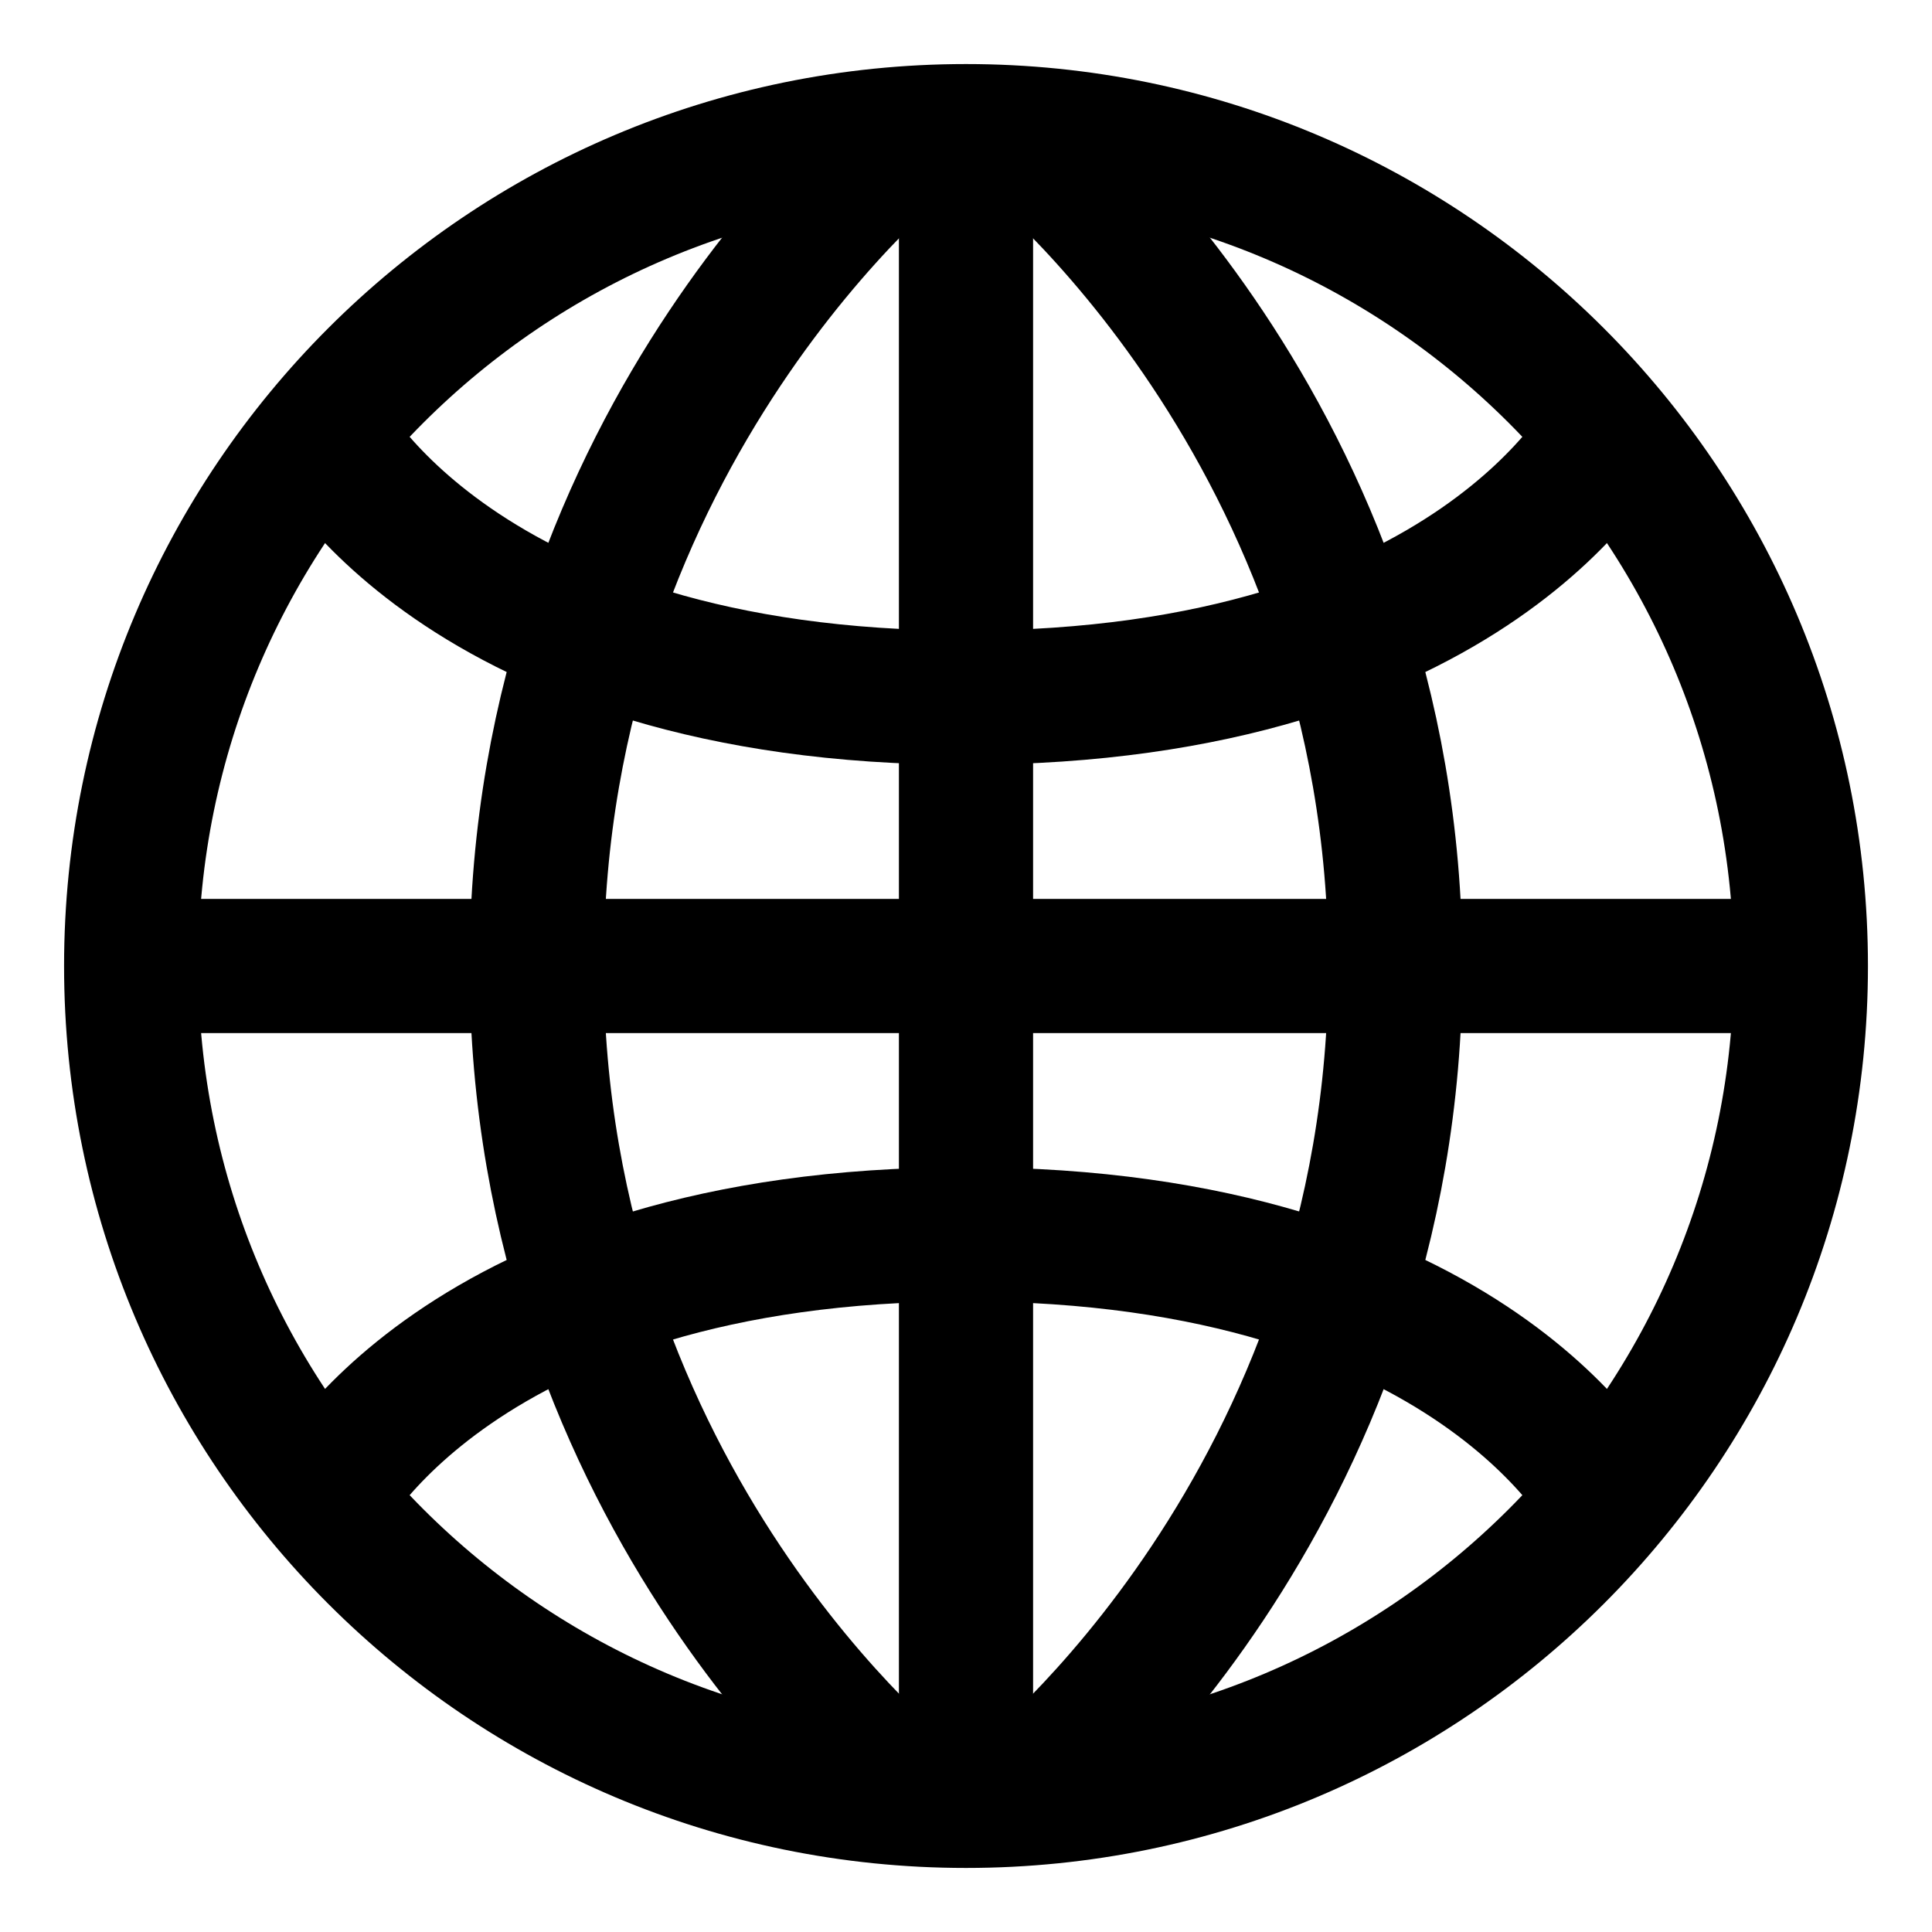
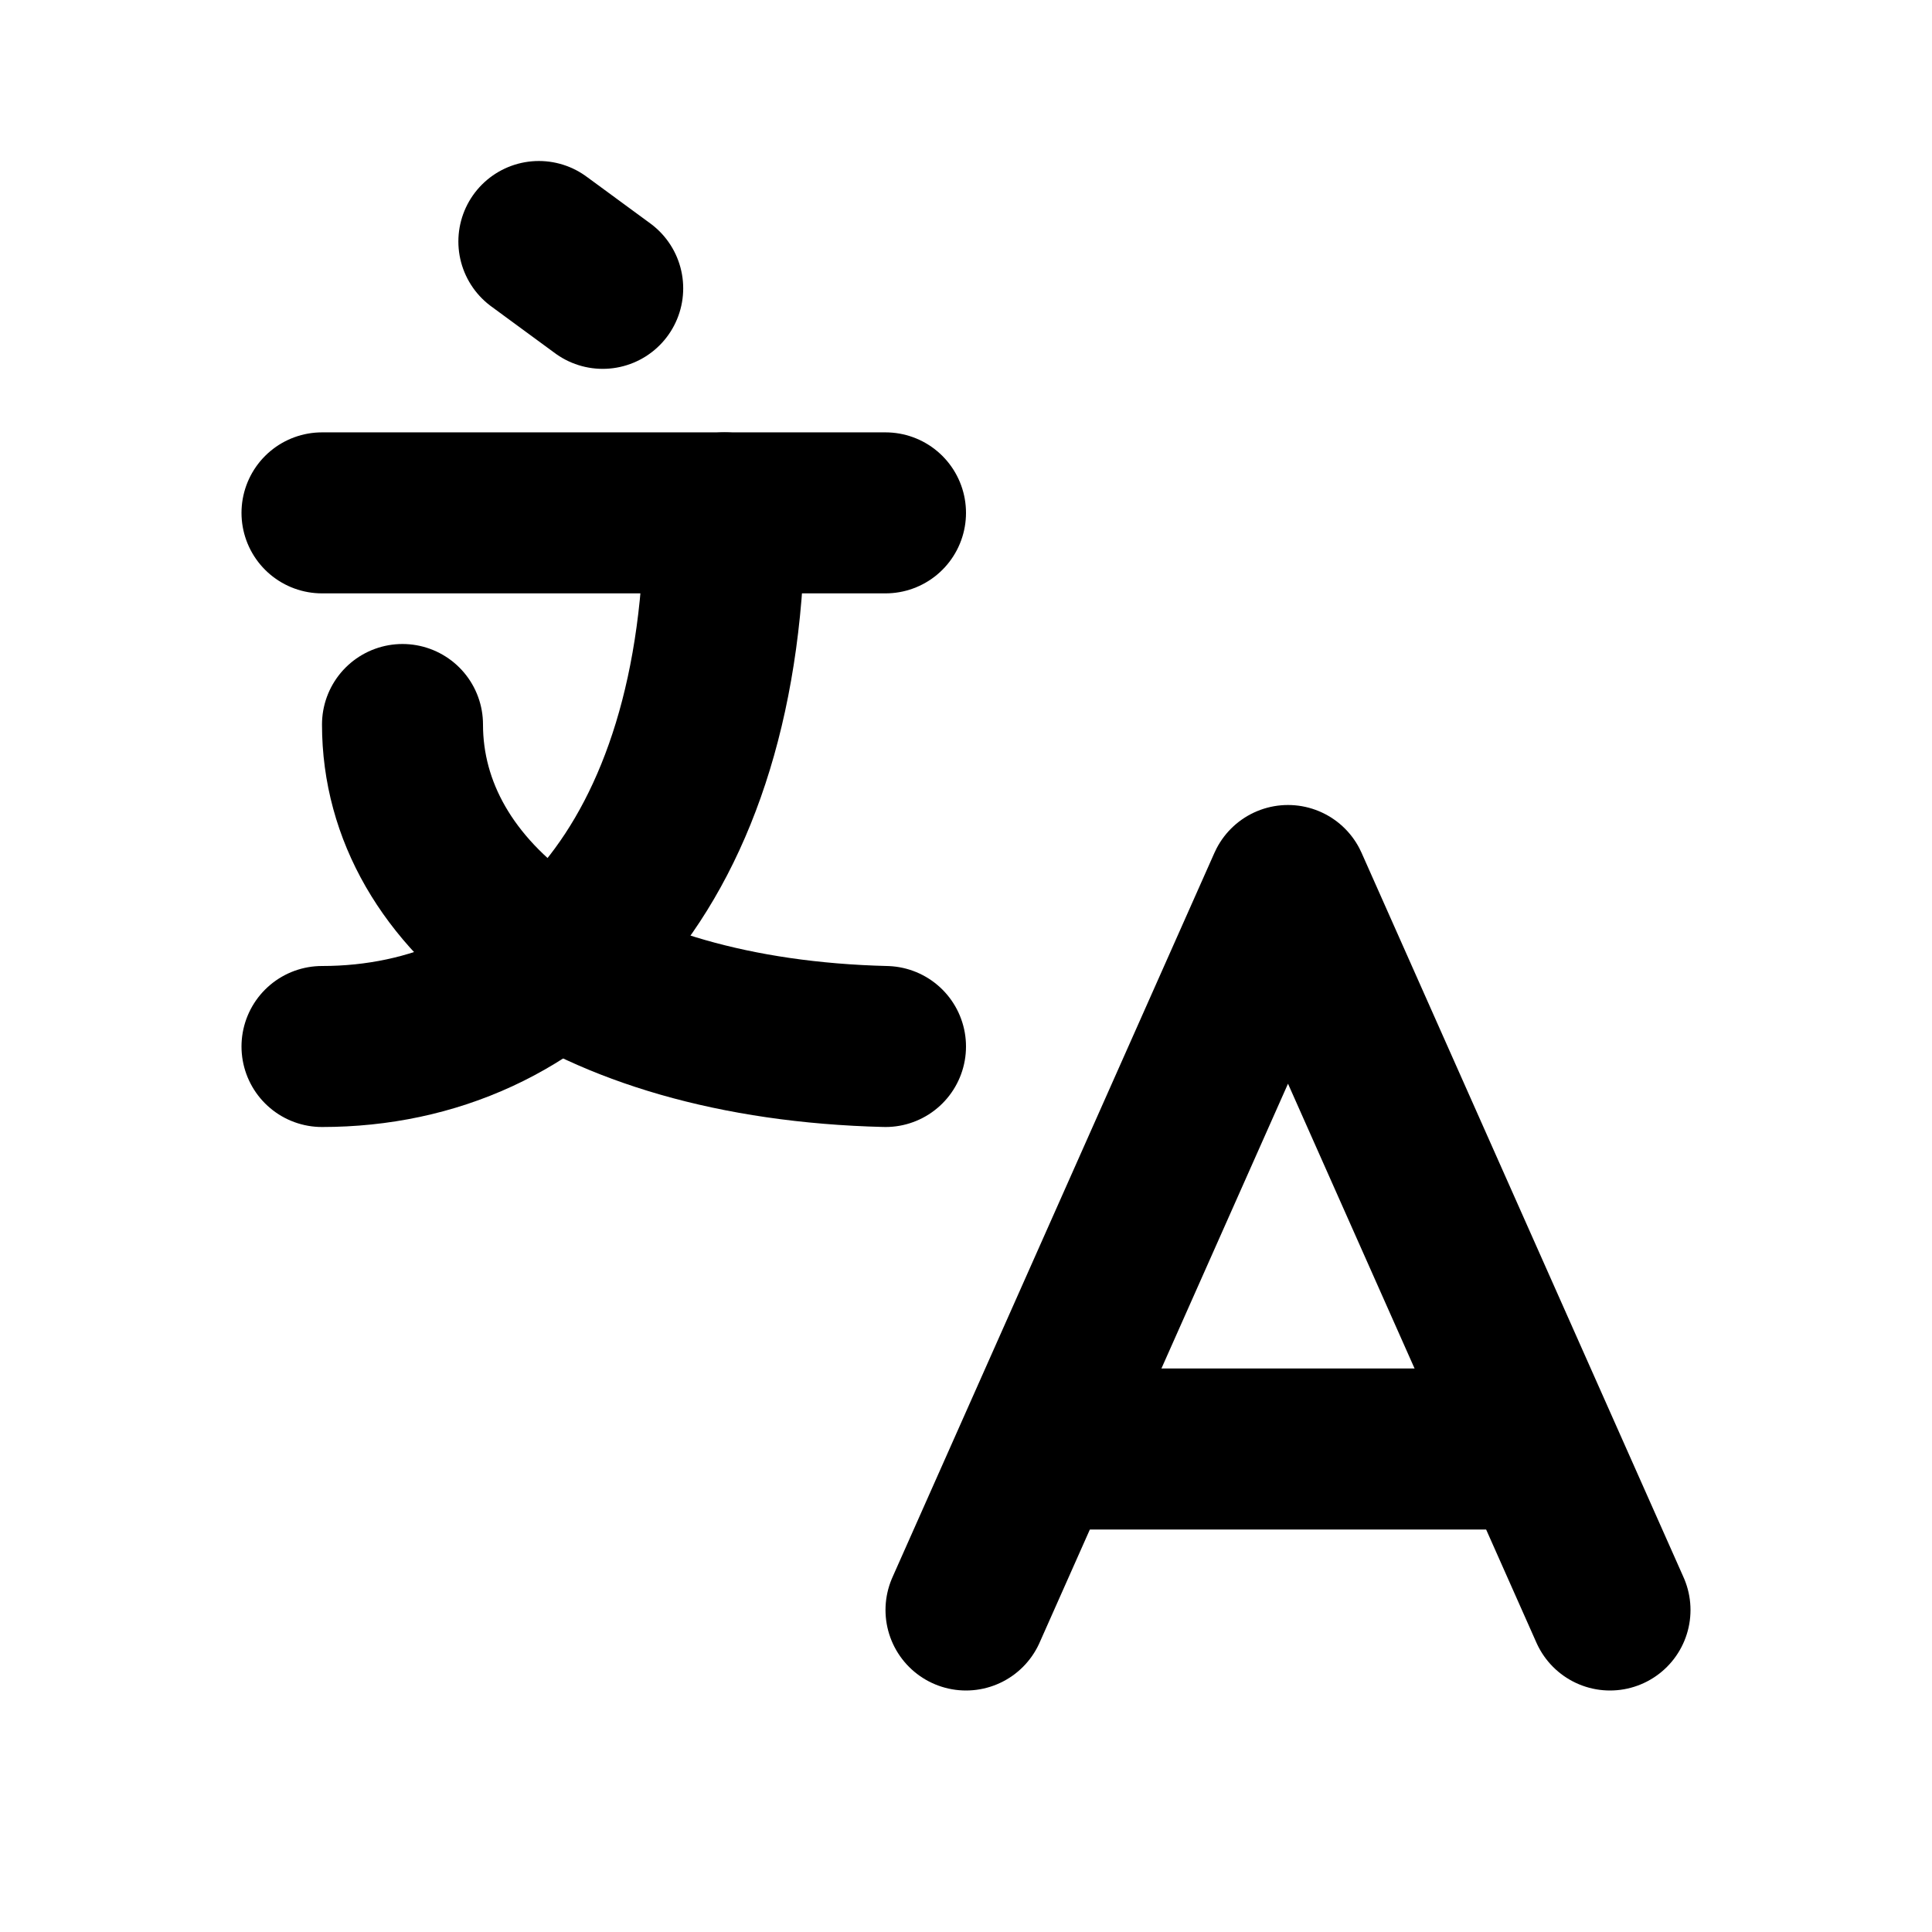
- <svg xmlns="http://www.w3.org/2000/svg" version="1.1" id="Layer_1" x="0px" y="0px" width="64px" height="64px" viewBox="-4 -4 72 72" enable-background="new 0 0 64 64" xml:space="preserve">
-   <path fill="none" stroke="#000000" stroke-width="5" stroke-miterlimit="10" d="M32.001,0.887c17.184,0,31.113,13.929,31.112,31.113  C63.114,49.185,49.184,63.115,32,63.113C14.815,63.114,0.887,49.185,0.888,32.001C0.885,14.816,14.815,0.887,32.001,0.887z" />
-   <line fill="none" stroke="#000000" stroke-width="5" stroke-miterlimit="10" x1="32" y1="1" x2="32" y2="63" />
-   <line fill="none" stroke="#000000" stroke-width="5" stroke-miterlimit="10" x1="63" y1="32" x2="1" y2="32" />
-   <path fill="none" stroke="#000000" stroke-width="5" stroke-miterlimit="10" d="M30,1c0,0-14,11-14,31s14,31,14,31" />
-   <path fill="none" stroke="#000000" stroke-width="5" stroke-miterlimit="10" d="M34,1c0,0,14,11,14,31S34,63,34,63" />
-   <path fill="none" stroke="#000000" stroke-width="5" stroke-miterlimit="10" d="M8,12c0,0,5,10,24,10s24-10,24-10" />
-   <path fill="none" stroke="#000000" stroke-width="5" stroke-miterlimit="10" d="M8,52c0,0,5-10,24-10s24,10,24,10" />
+ <svg xmlns="http://www.w3.org/2000/svg" width="24" height="24" viewBox="0 0 24 24" fill="none" stroke="currentColor" stroke-width="2" stroke-linecap="round" stroke-linejoin="round">
+   <path d="M9 6.371c0 4.418 -2.239 6.629 -5 6.629" />
+   <path d="M4 6.371h7" />
+   <path d="M5 9c0 2.144 2.252 3.908 6 4" />
+   <path d="M12 20l4 -9l4 9" />
+   <path d="M19.1 18h-6.2" />
+   <path d="M6.694 3l.793 .582" />
</svg>
